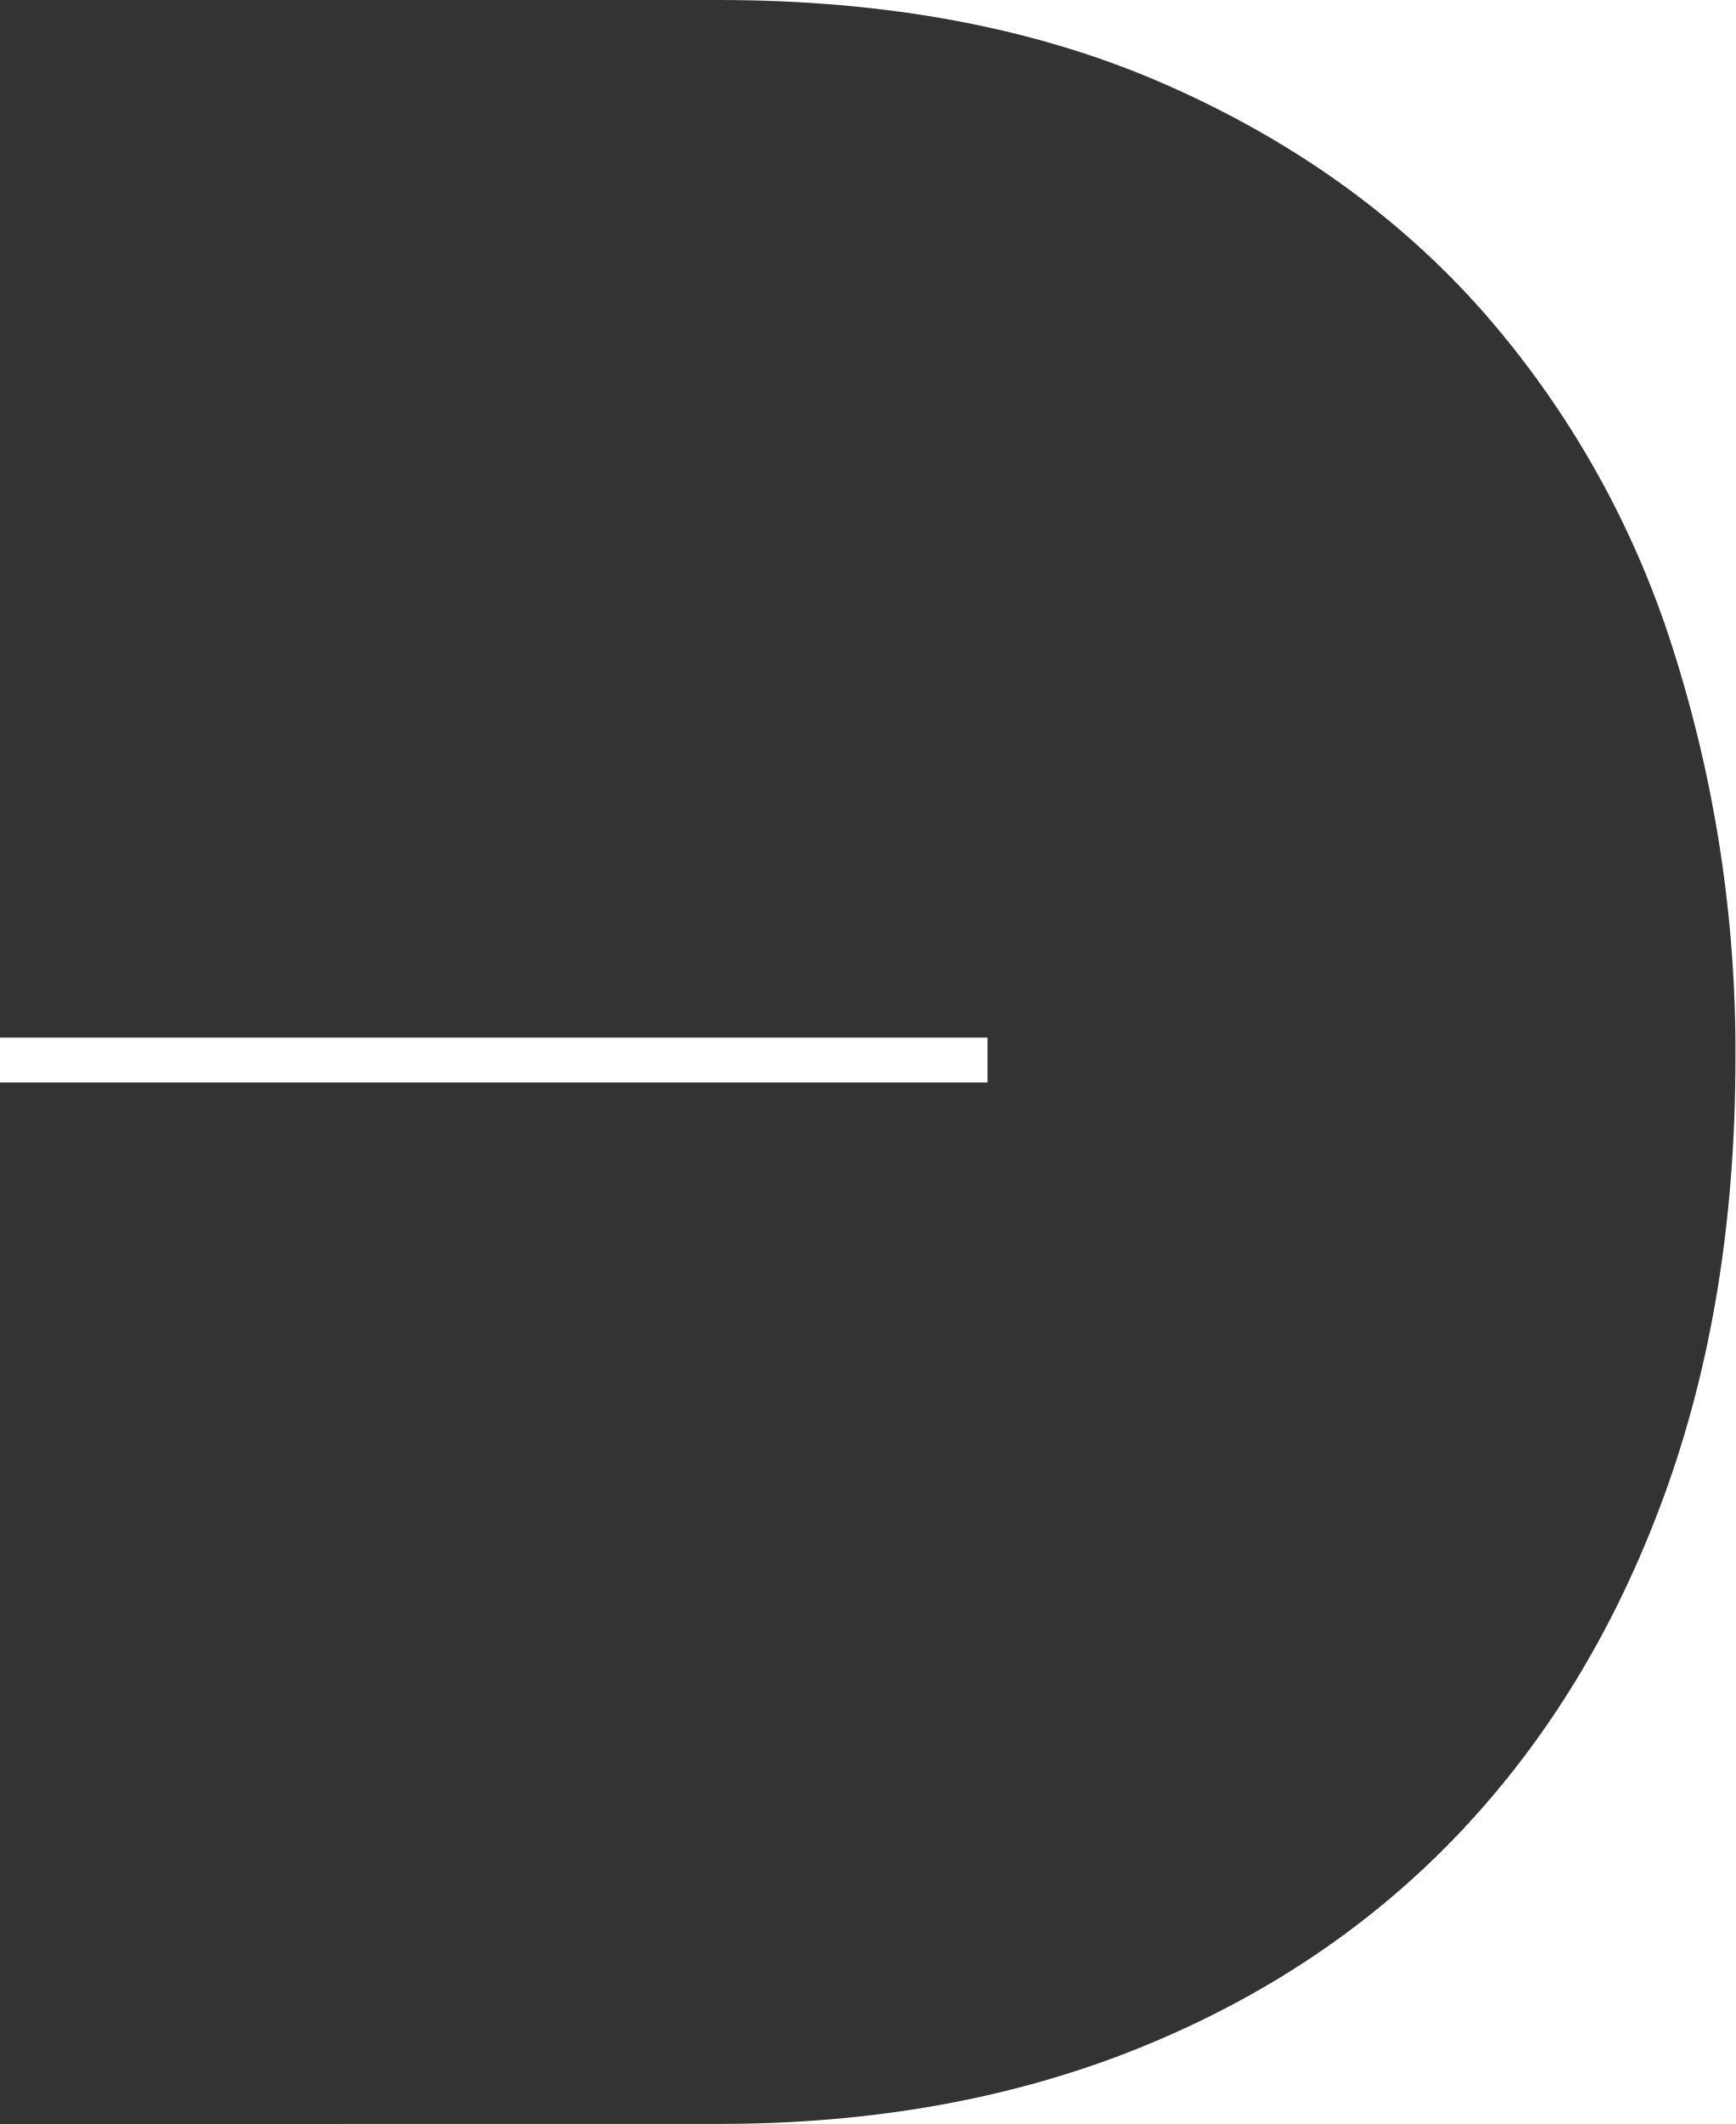
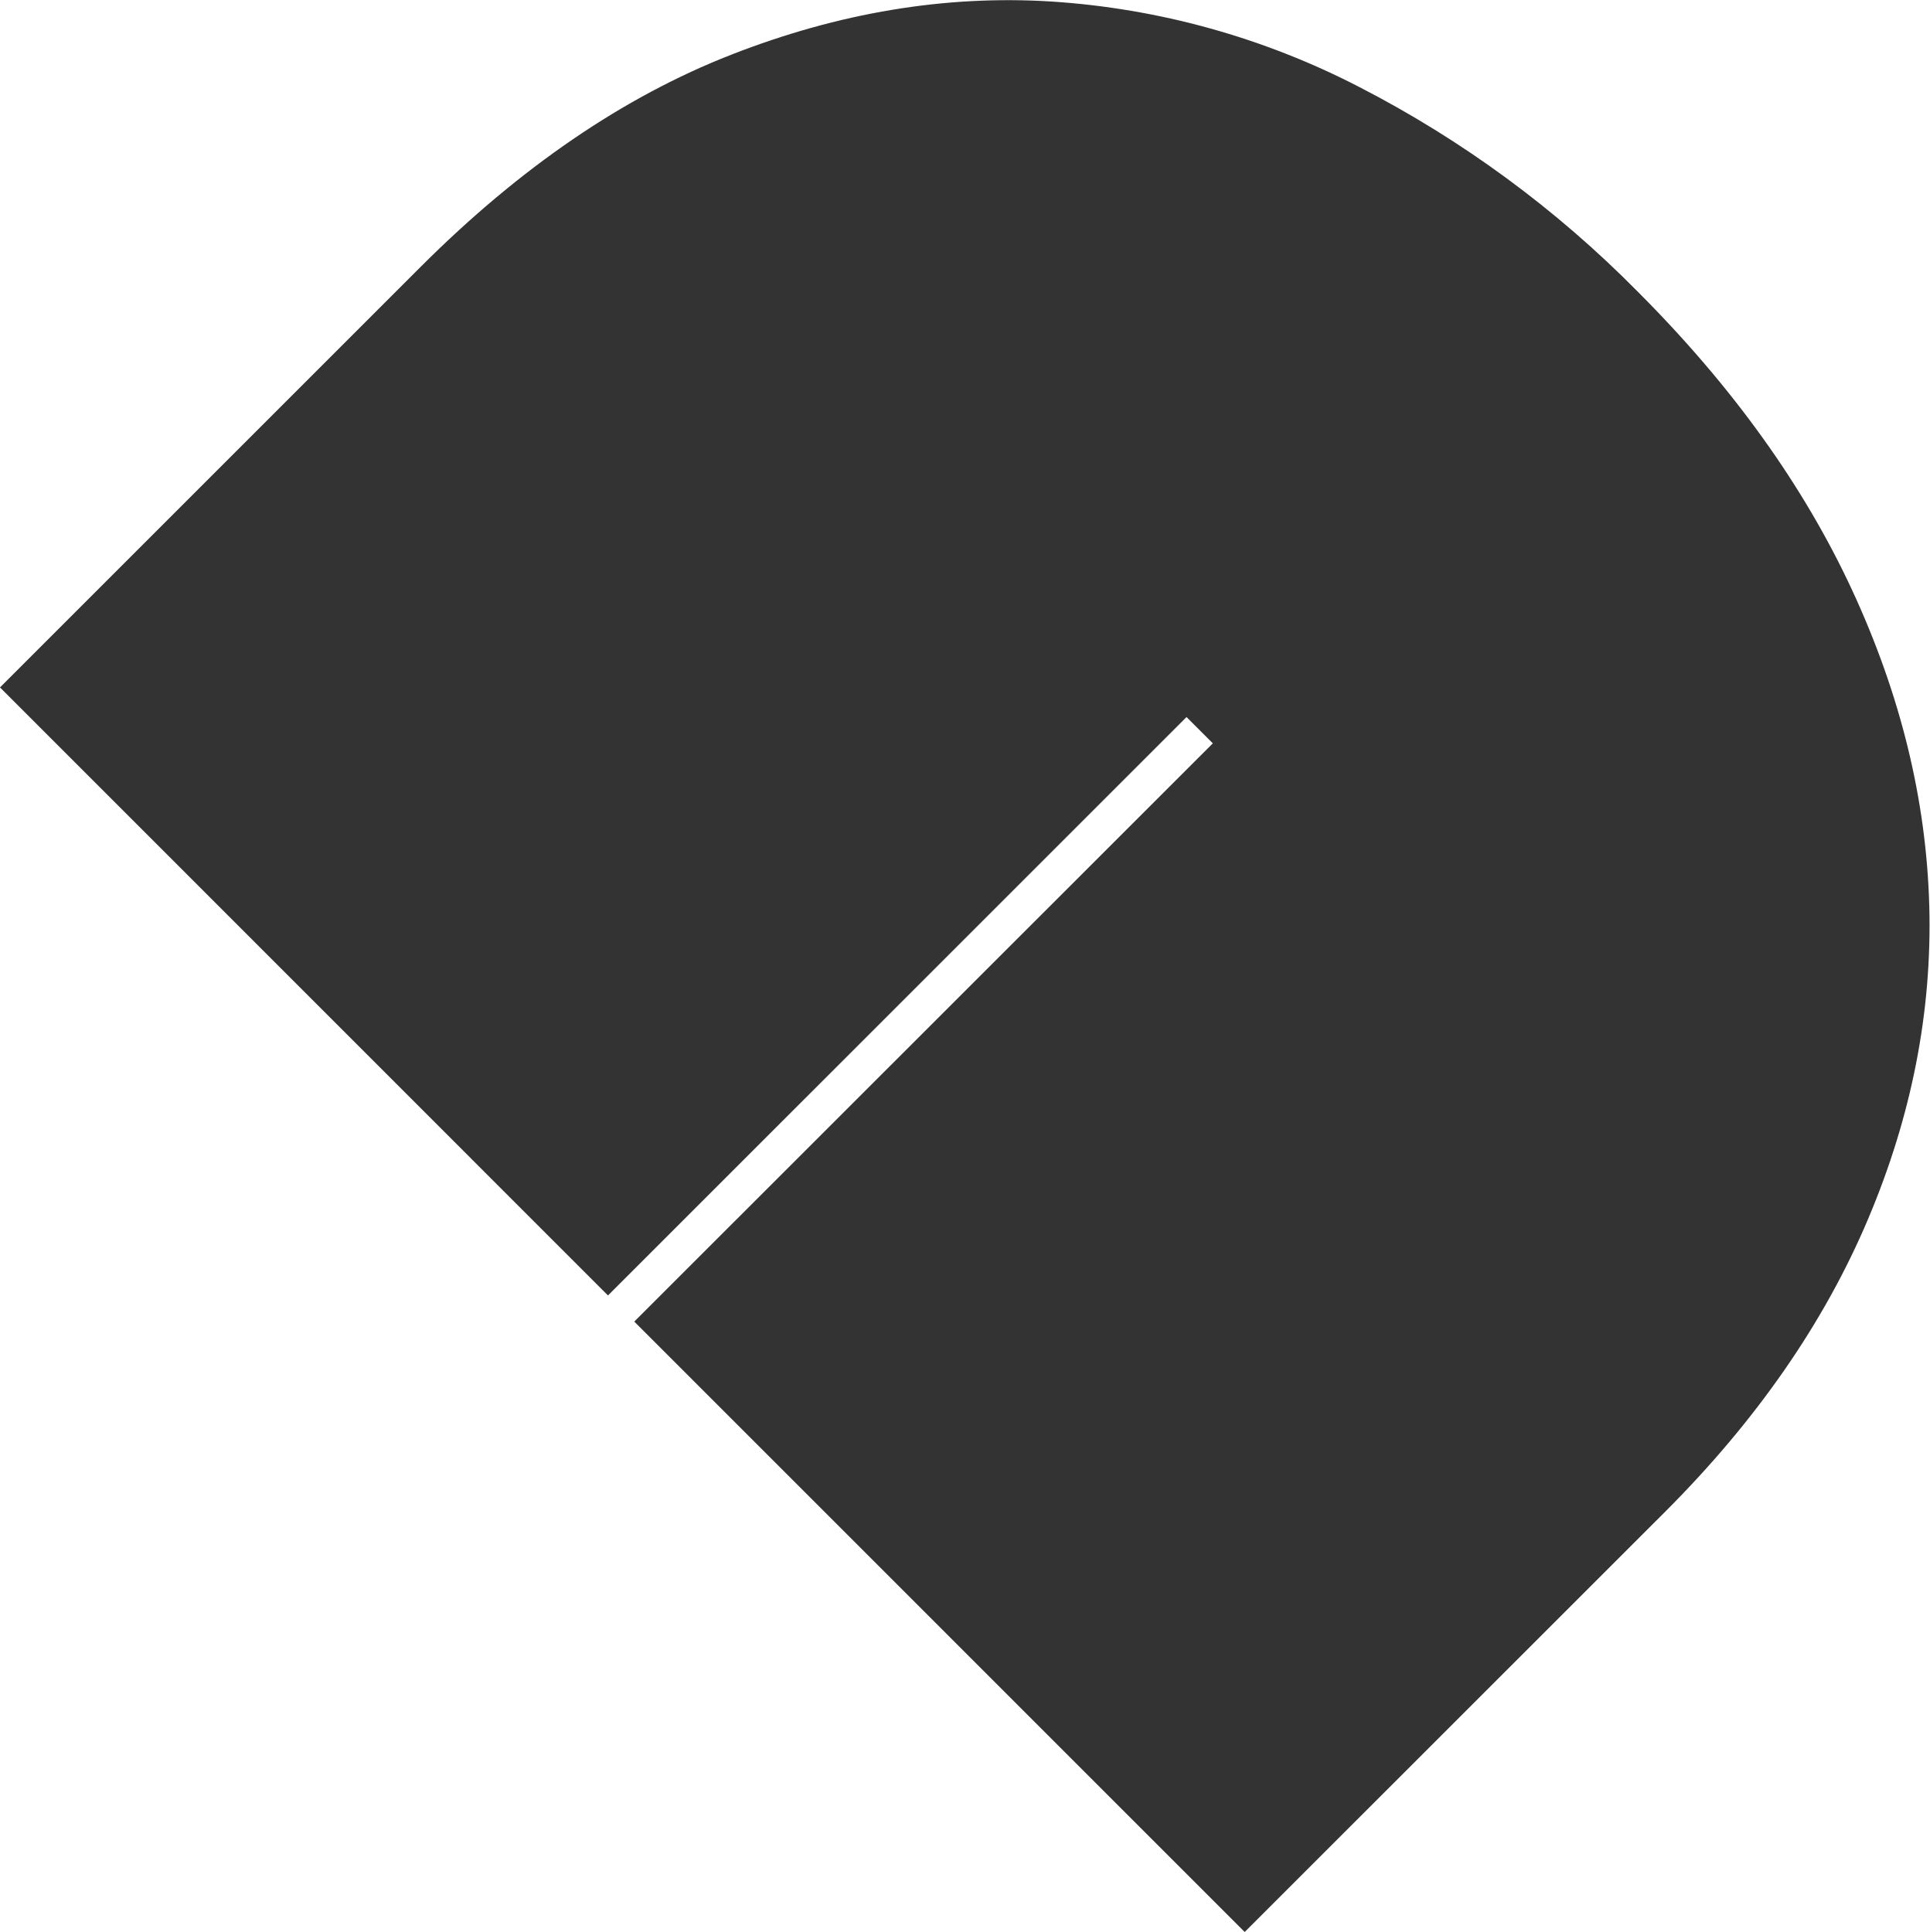
- <svg xmlns="http://www.w3.org/2000/svg" viewBox="0 0 297 363.56">
+ <svg xmlns="http://www.w3.org/2000/svg" viewBox="0 0 398.52 399.09">
  <defs>
    <style>.cls-1{fill:#333;}</style>
  </defs>
  <g id="Layer_2" data-name="Layer 2">
    <g id="Layer_1-2" data-name="Layer 1">
-       <path class="cls-1" d="M0,363.56V185.28H169v-7.68H0V0H122.9q43.52,0,76.3,14.34t54.53,38.92a161,161,0,0,1,32.52,57.61A226.09,226.09,0,0,1,297,181.27q0,41.48-12.29,75t-34.82,57.35q-22.54,23.81-54.79,36.87t-72.2,13.06Z" />
+       <path class="cls-1" d="M257.07,399.09,131,273,250.49,153.55l-5.43-5.43L125.57,267.6,0,142l86.9-86.9Q117.67,24.35,151,11.31t66.08-11A161,161,0,0,1,280.79,18a226.09,226.09,0,0,1,57.39,42.18q29.33,29.33,44.35,61.73t15.93,65.17q.9,32.77-12.67,64.81T344,312.19Z" />
    </g>
  </g>
</svg>
